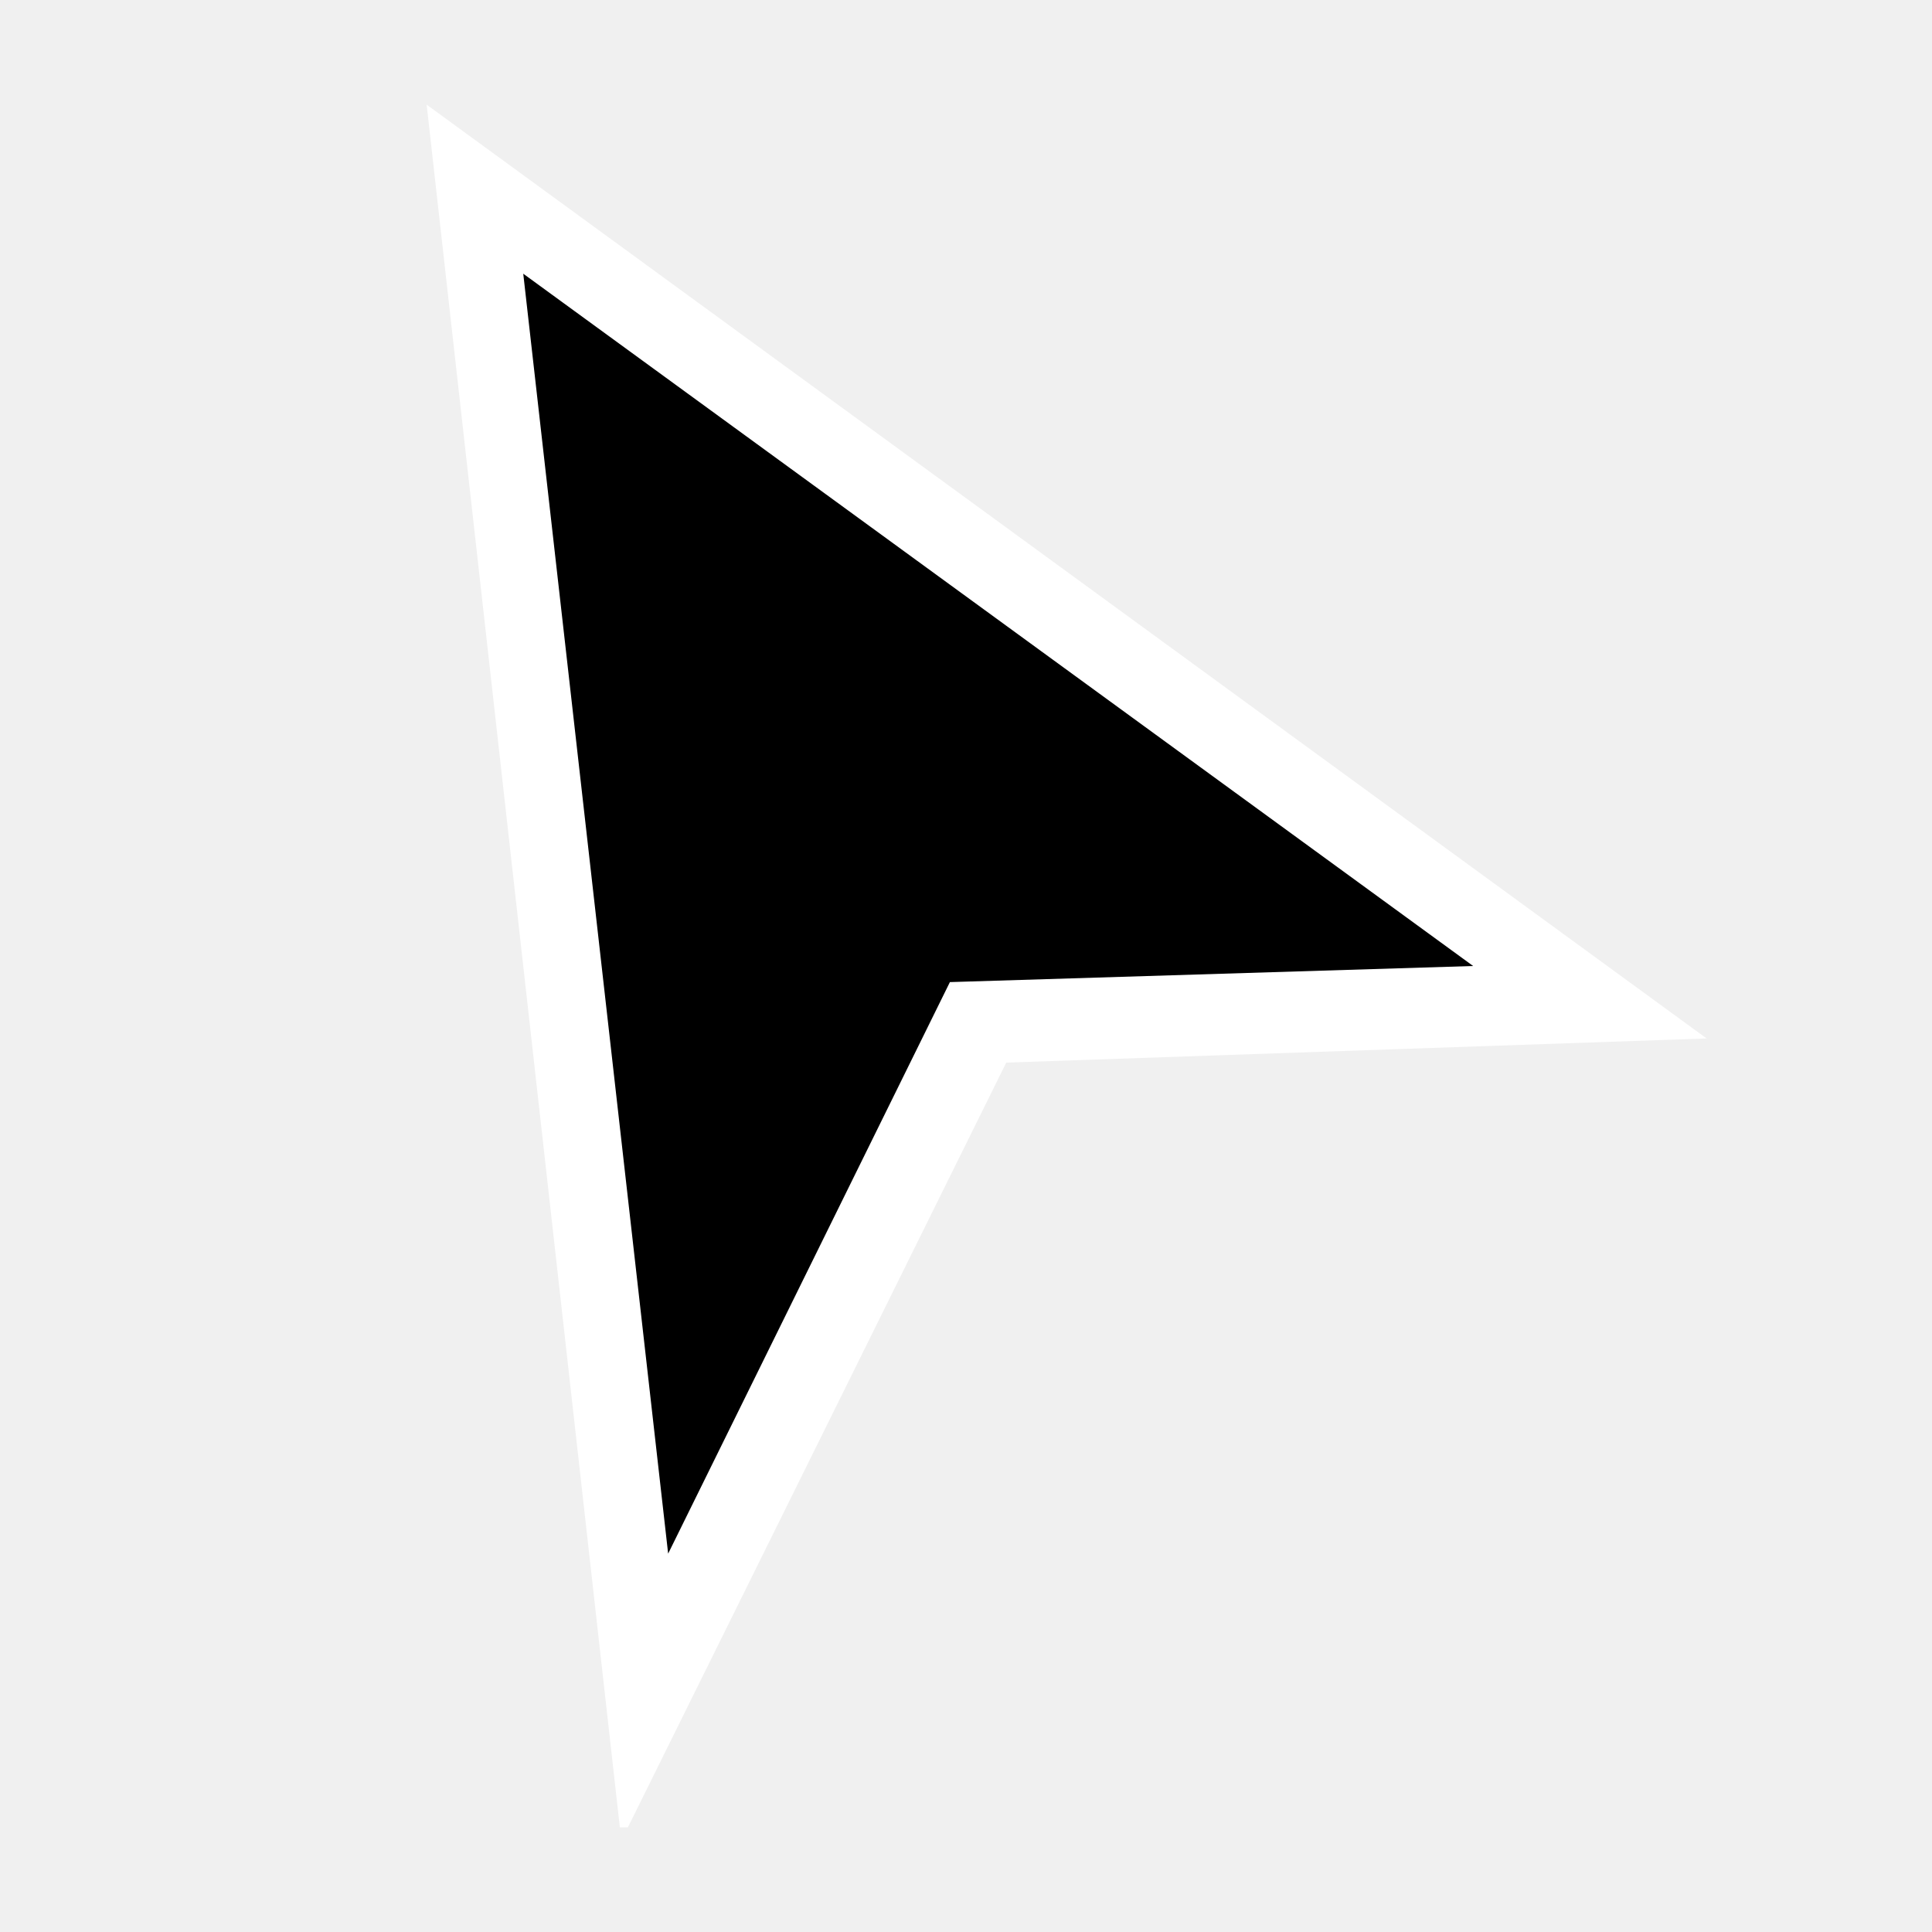
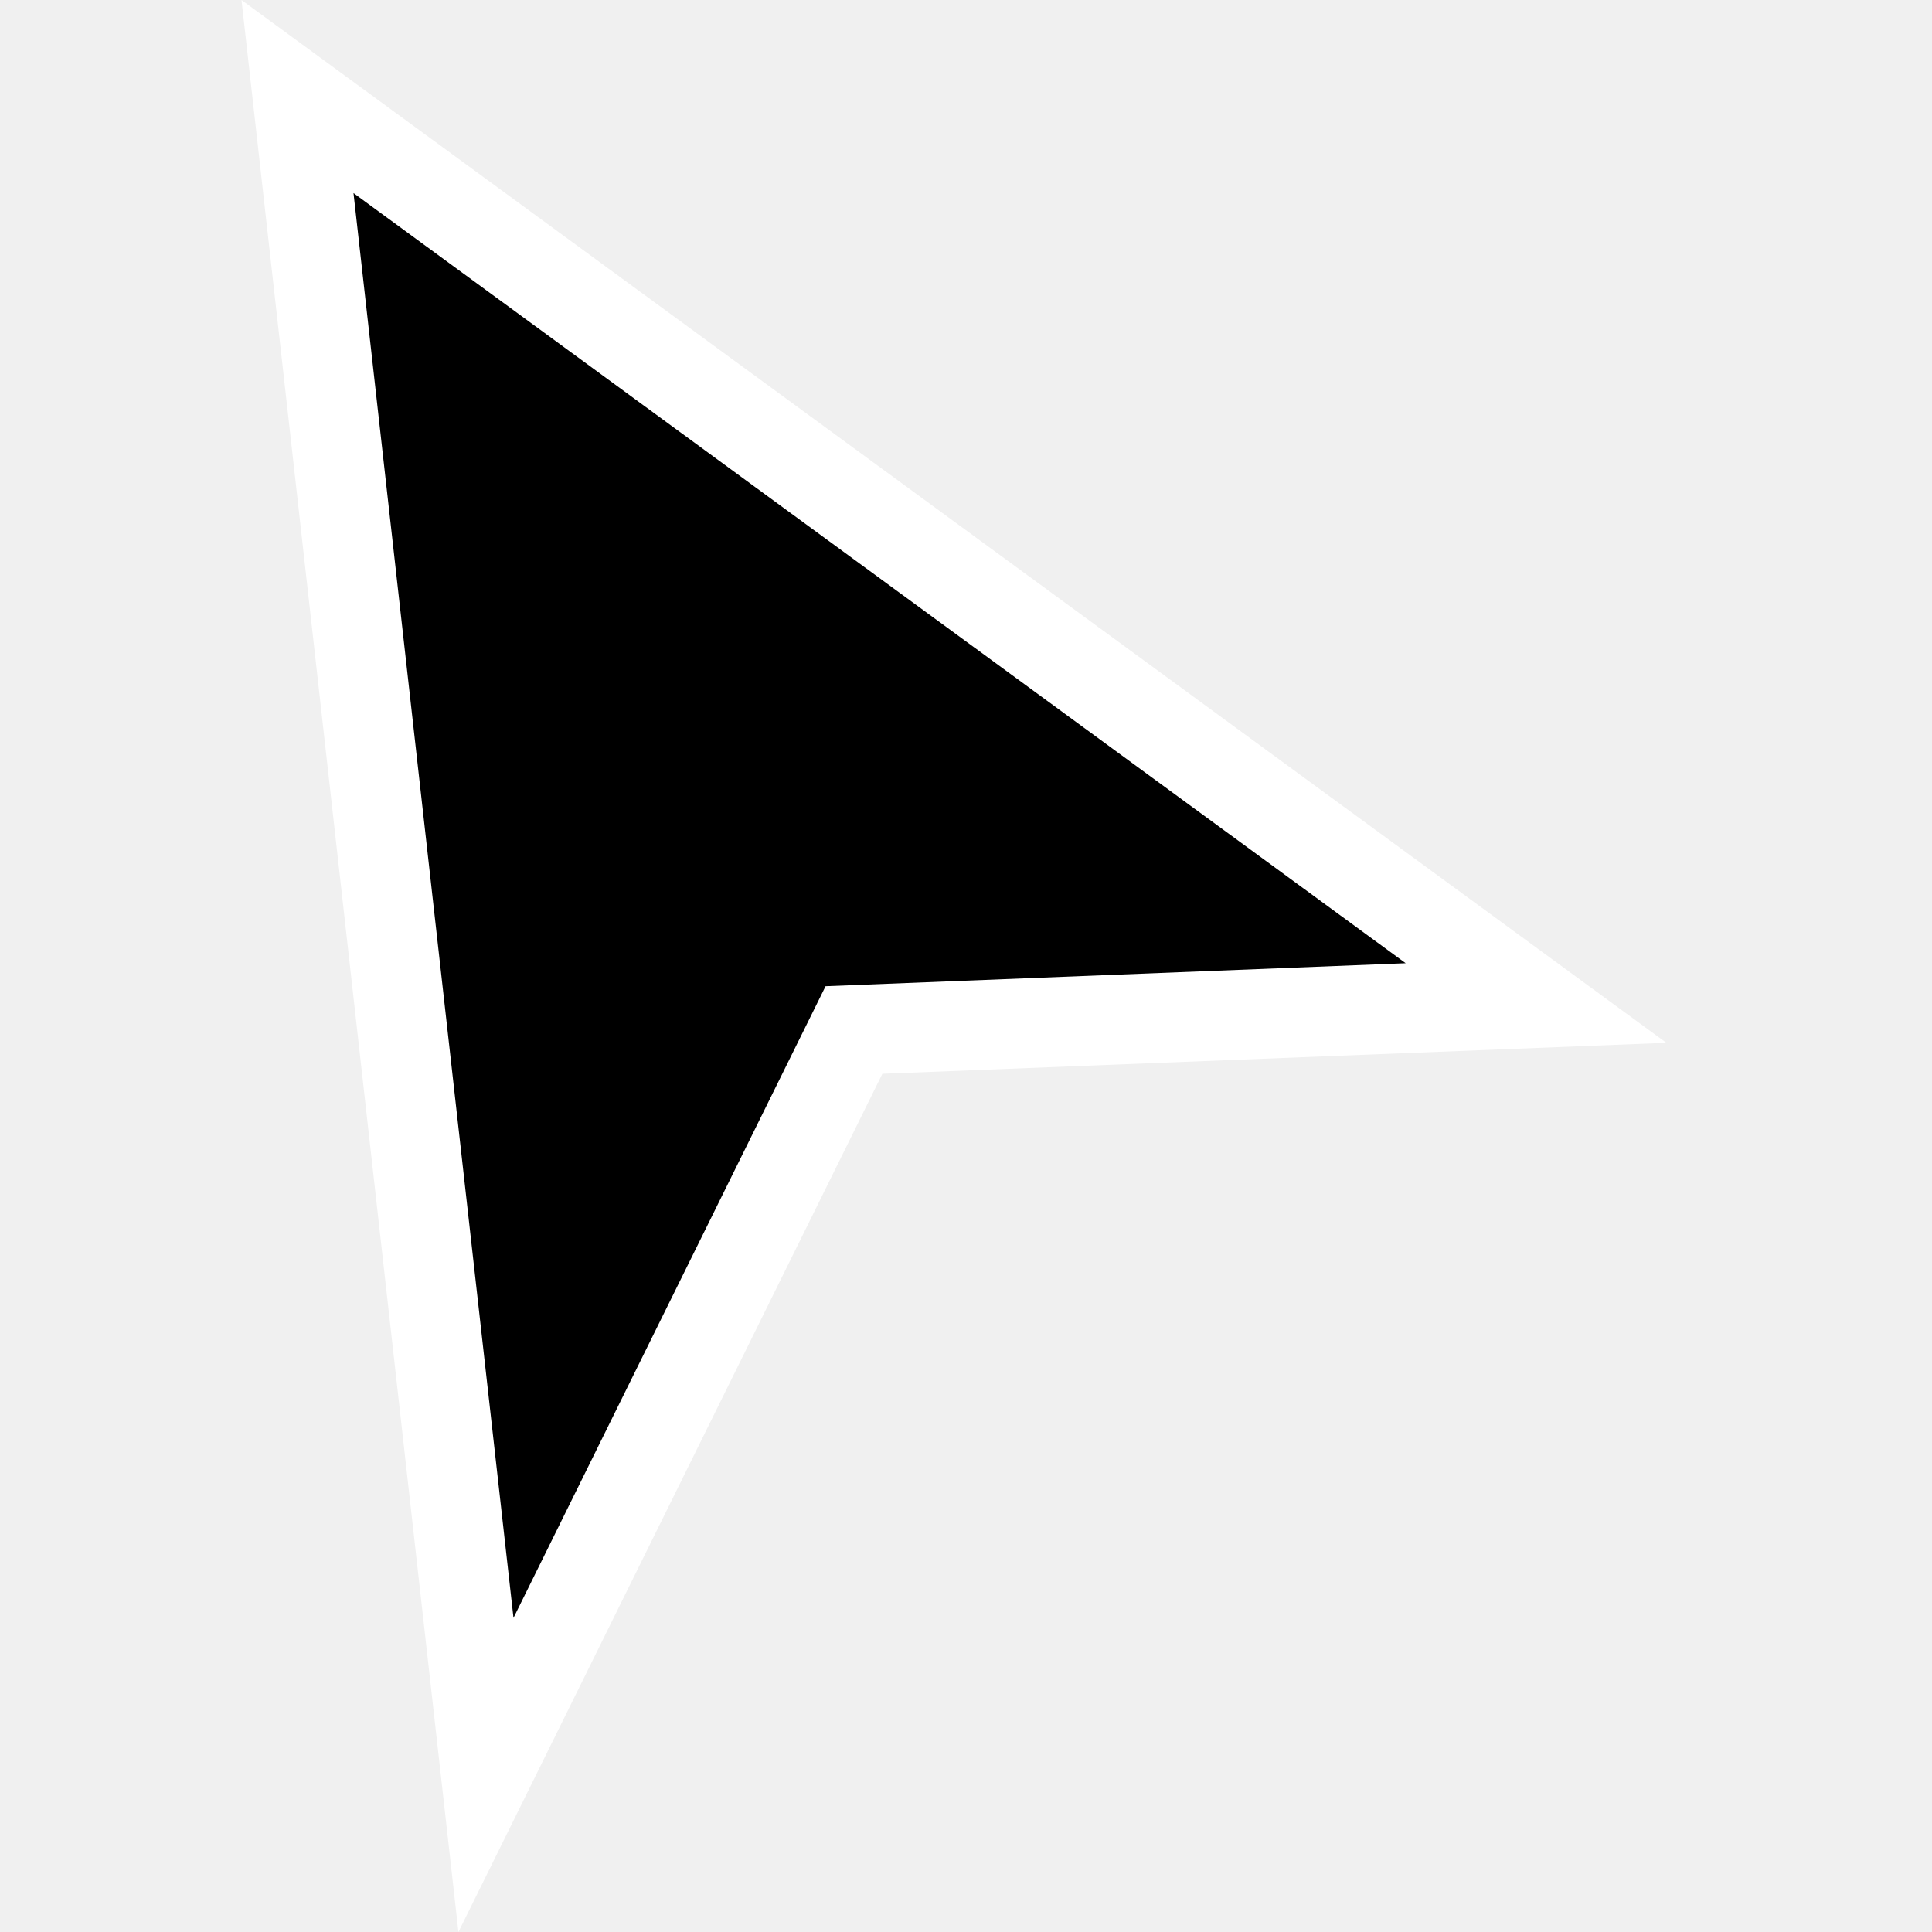
- <svg xmlns="http://www.w3.org/2000/svg" id="Layer_1" version="1.1" viewBox="0 0 24 24">
-   <defs>
-     <style>
-       .st0 {
-         fill: #fff;
-       }
-     </style>
-   </defs>
-   <polygon points="5.9 2.3 8 21 12.1 12.7 19.7 12.4 5.9 2.3" />
-   <path class="st0" d="M7.7,22.7L5.3,1.3l15.9,11.6-8.7.3-4.7,9.5ZM6.5,3.4l1.8,15.9,3.5-7.1,6.5-.2L6.5,3.4Z" />
+ <svg xmlns="http://www.w3.org/2000/svg" width="32" height="32" viewBox="0 0 32 32" fill="none">
+   <path d="M5 2L8.122 29.799L14.217 17.46L25.514 17.014L5 2Z" fill="black" />
+   <path d="M27.6 17.272L14.615 17.785L7.593 32L4 0L27.6 17.272ZM8.505 26.797L13.674 16.335L23.283 15.954L5.855 3.198L8.505 26.797Z" fill="white" />
</svg>
